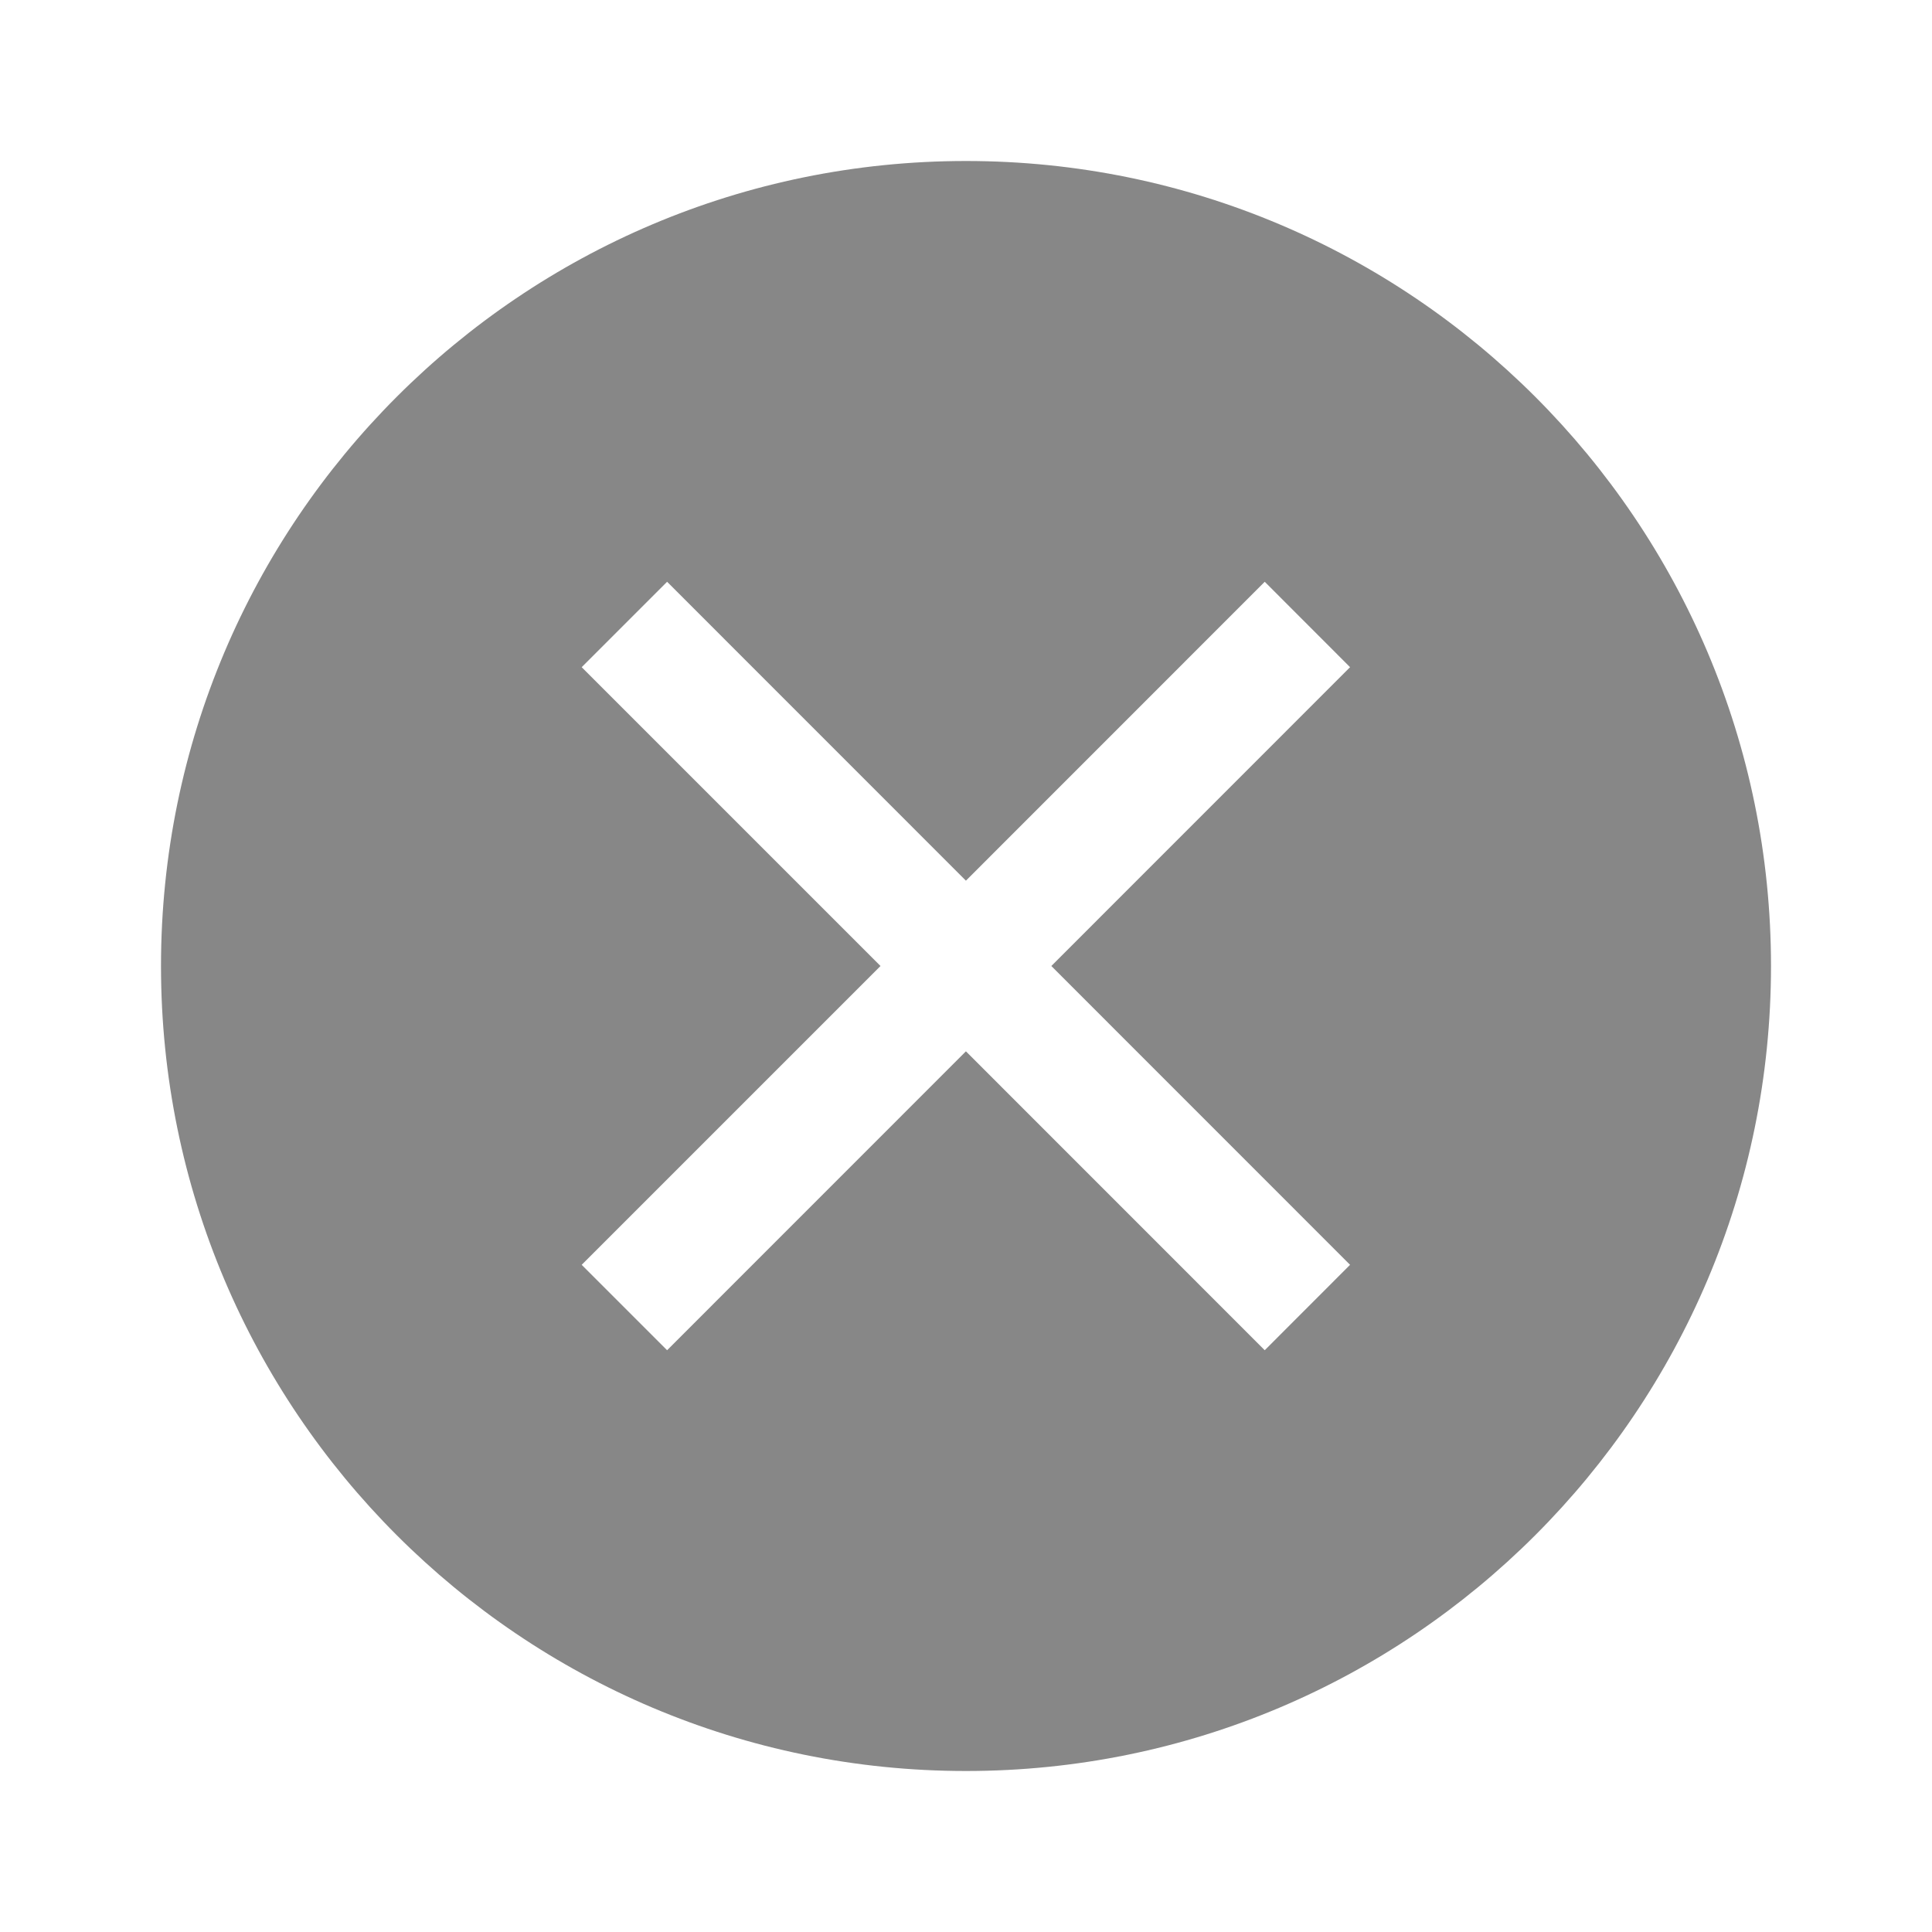
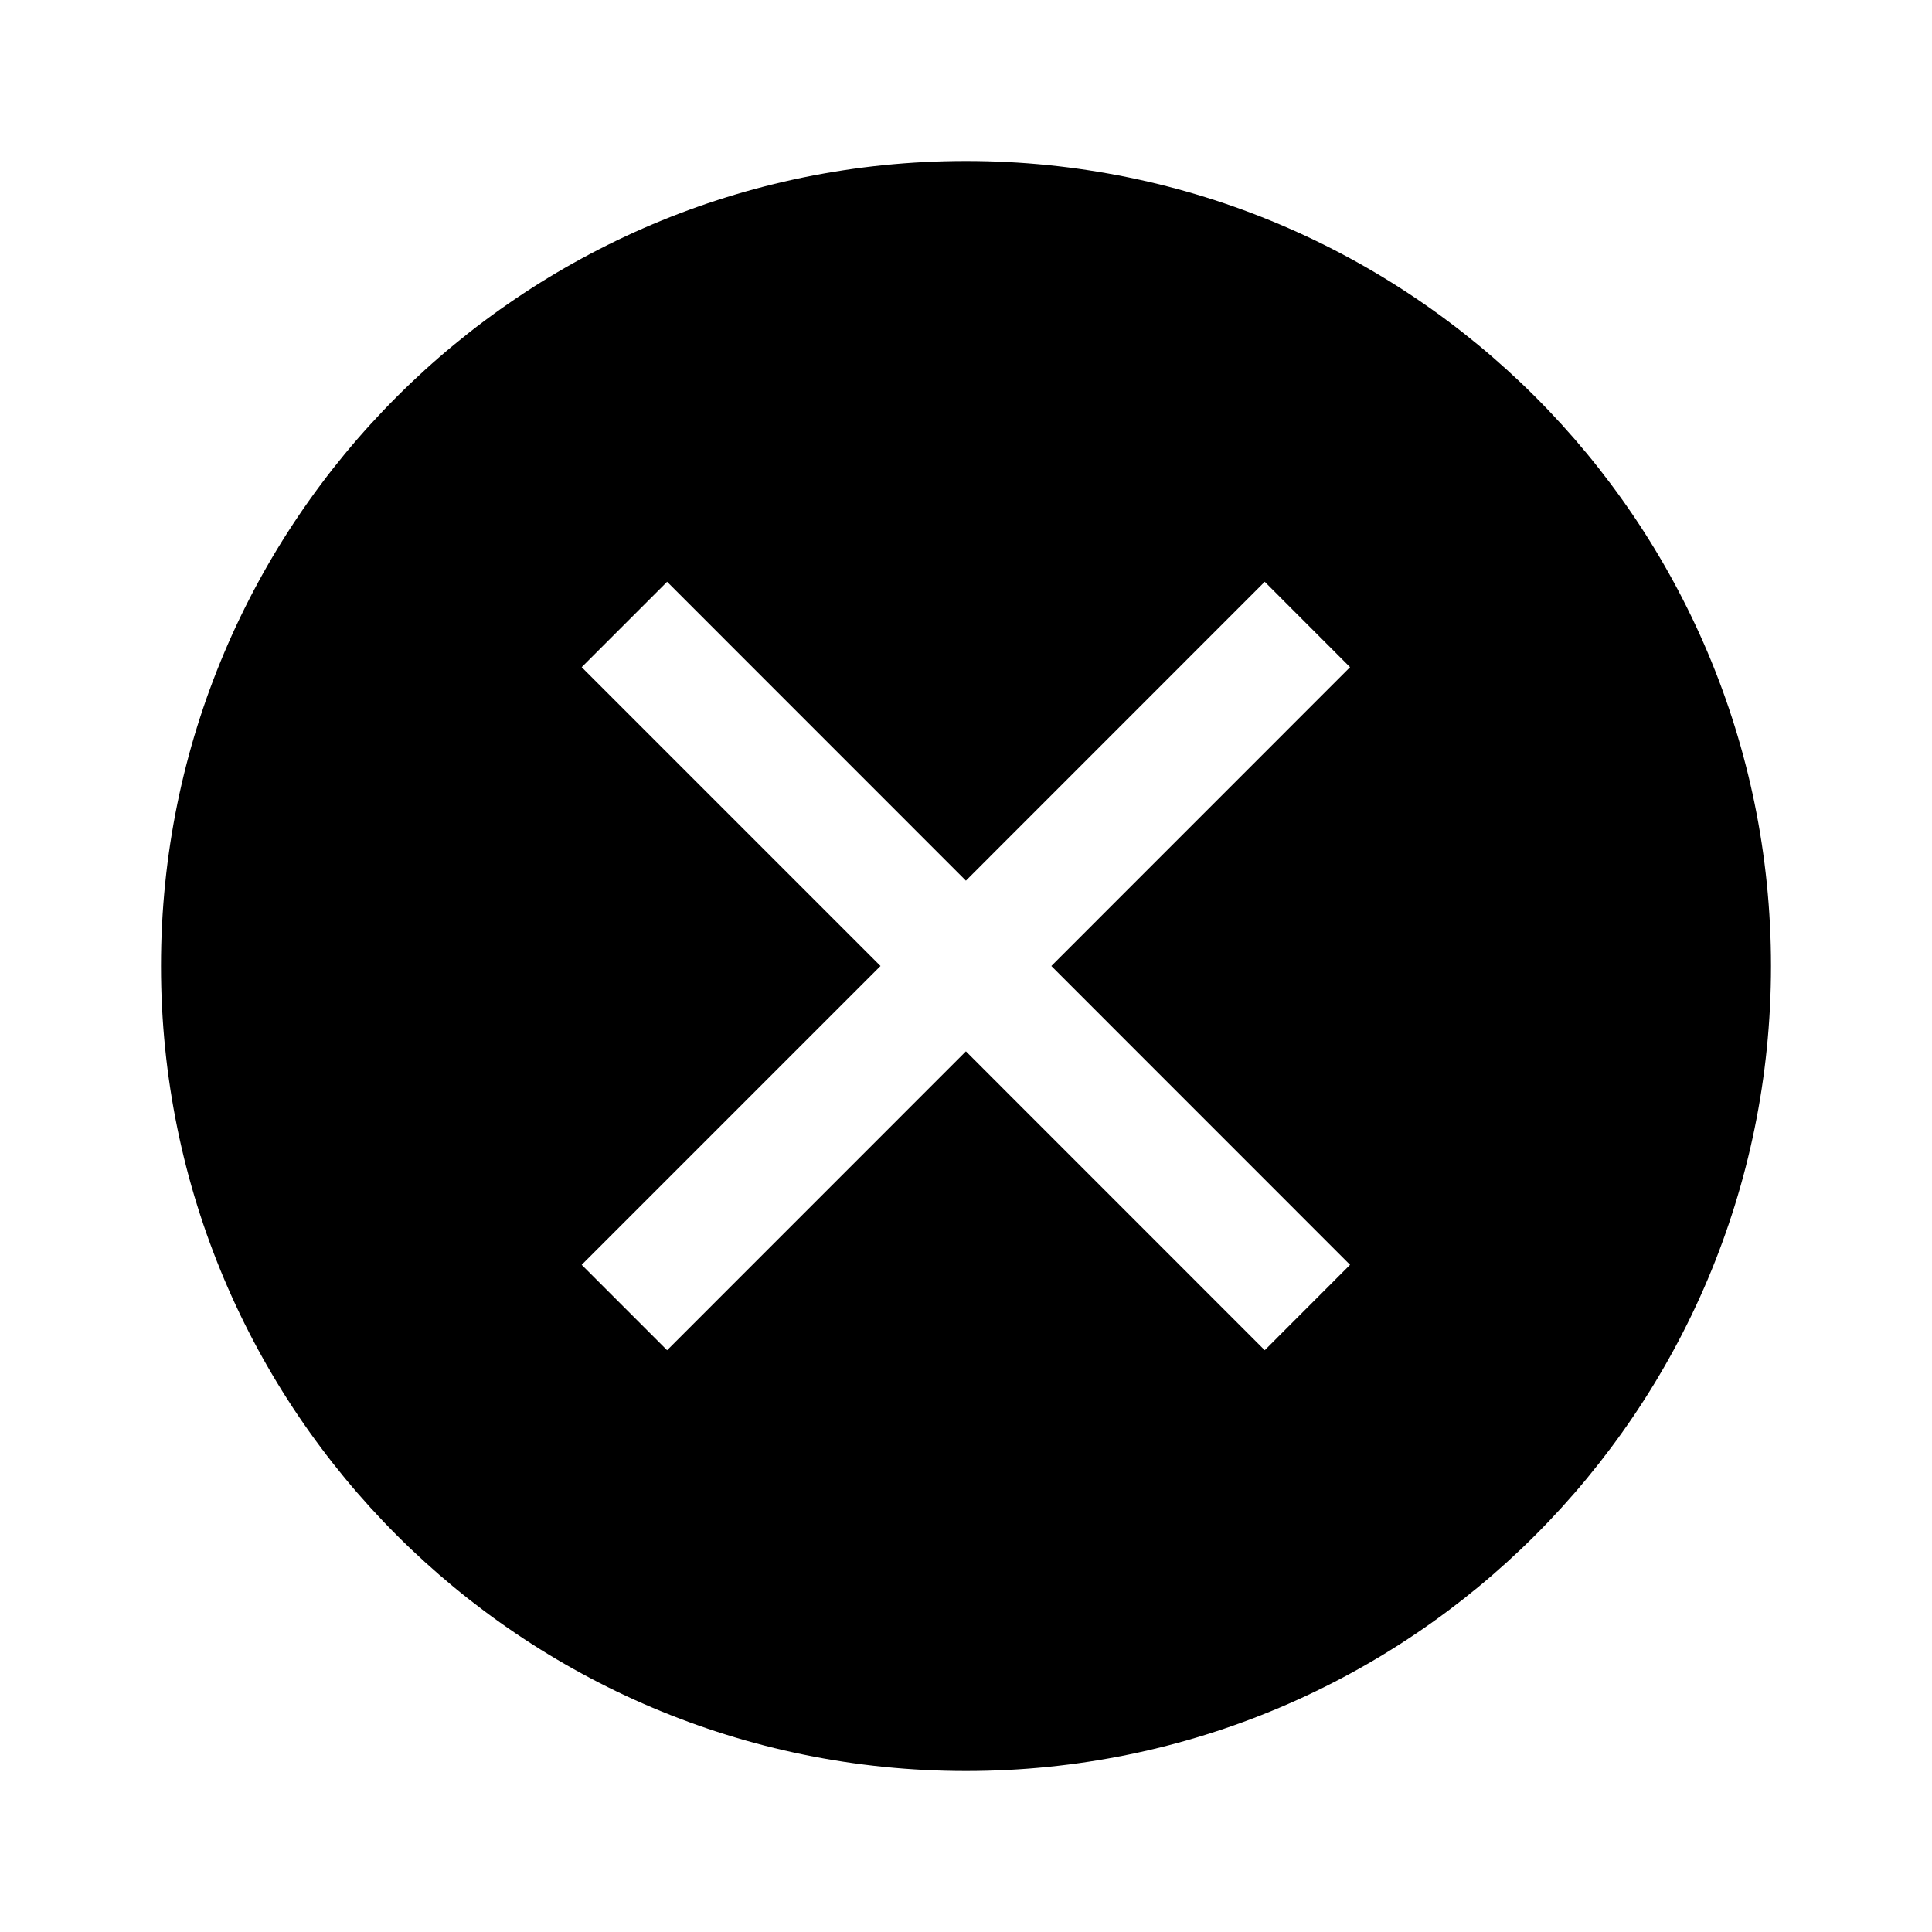
<svg xmlns="http://www.w3.org/2000/svg" preserveAspectRatio="none" overflow="visible" style="display: block;" width="24" height="24" viewBox="0 0 24 24" fill="none">
  <g id="icon_X">
-     <path id="Subtract" fill-rule="evenodd" clip-rule="evenodd" d="M12 2C17.523 2 22 6.477 22 12C22 17.523 17.523 22 12 22C6.477 22 2 17.523 2 12C2 6.477 6.477 2 12 2ZM11.999 10.94L8.287 7.227L7.226 8.288L10.938 12L7.226 15.712L8.287 16.773L11.999 13.06L15.711 16.773L16.771 15.712L13.06 12L16.771 8.288L15.711 7.227L11.999 10.94Z" fill="#878787" />
+     <path id="Subtract" fill-rule="evenodd" clip-rule="evenodd" d="M12 2C17.523 2 22 6.477 22 12C22 17.523 17.523 22 12 22C6.477 22 2 17.523 2 12C2 6.477 6.477 2 12 2ZM11.999 10.94L8.287 7.227L7.226 8.288L10.938 12L7.226 15.712L8.287 16.773L11.999 13.06L15.711 16.773L16.771 15.712L13.06 12L16.771 8.288L15.711 7.227L11.999 10.94Z" fill="black" />
  </g>
</svg>
